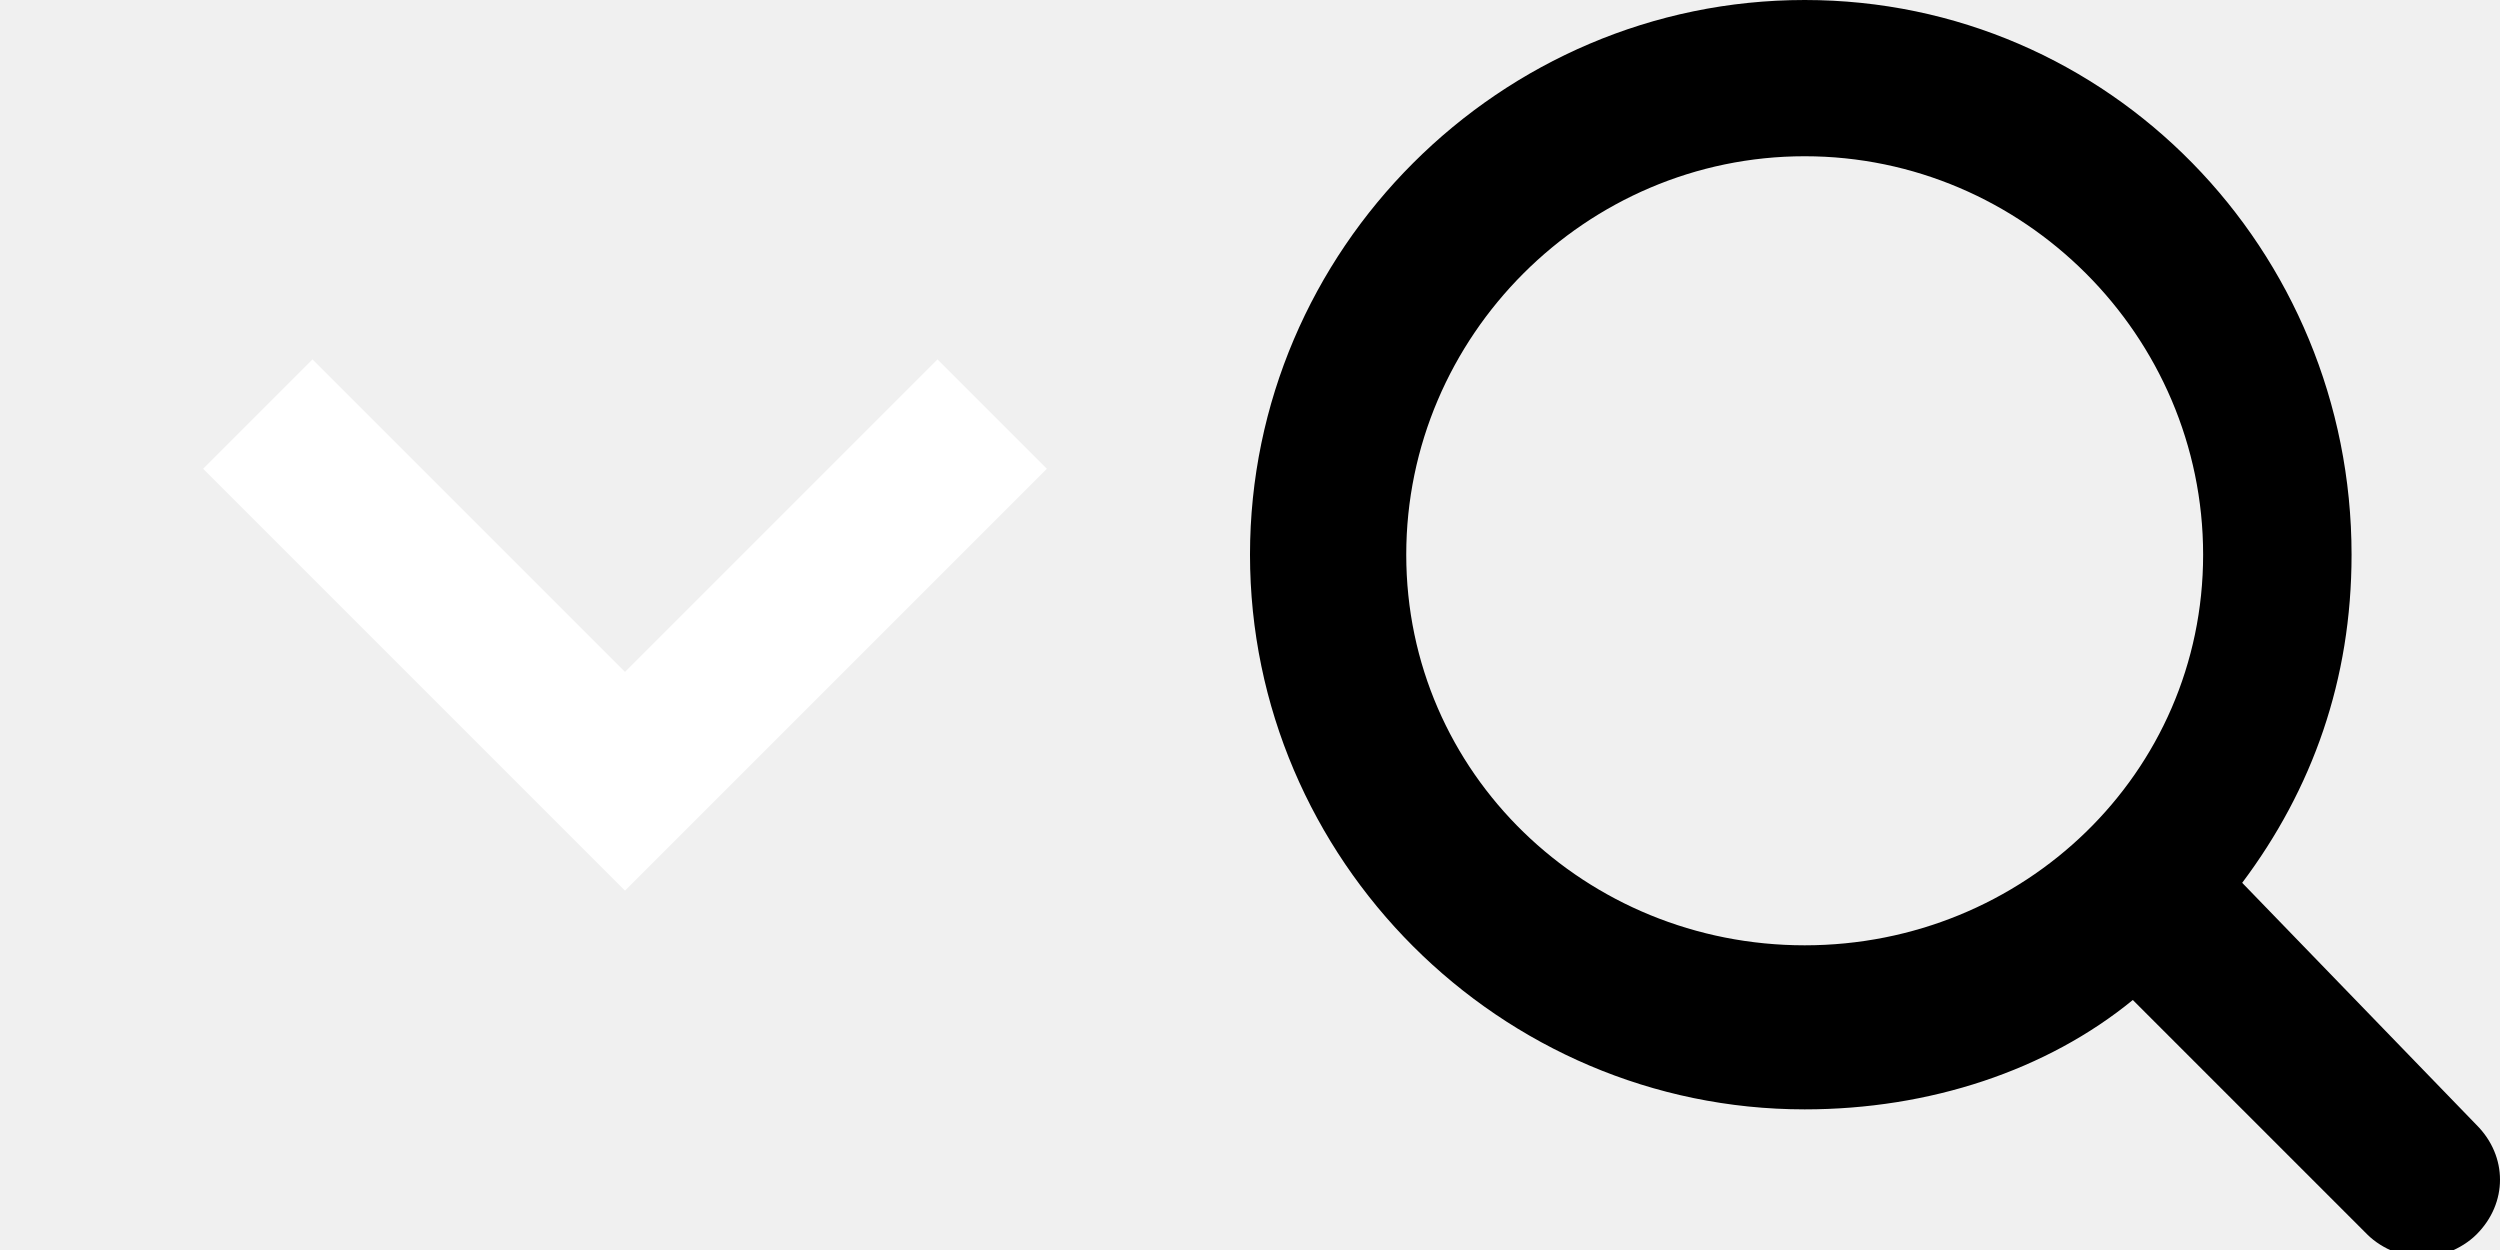
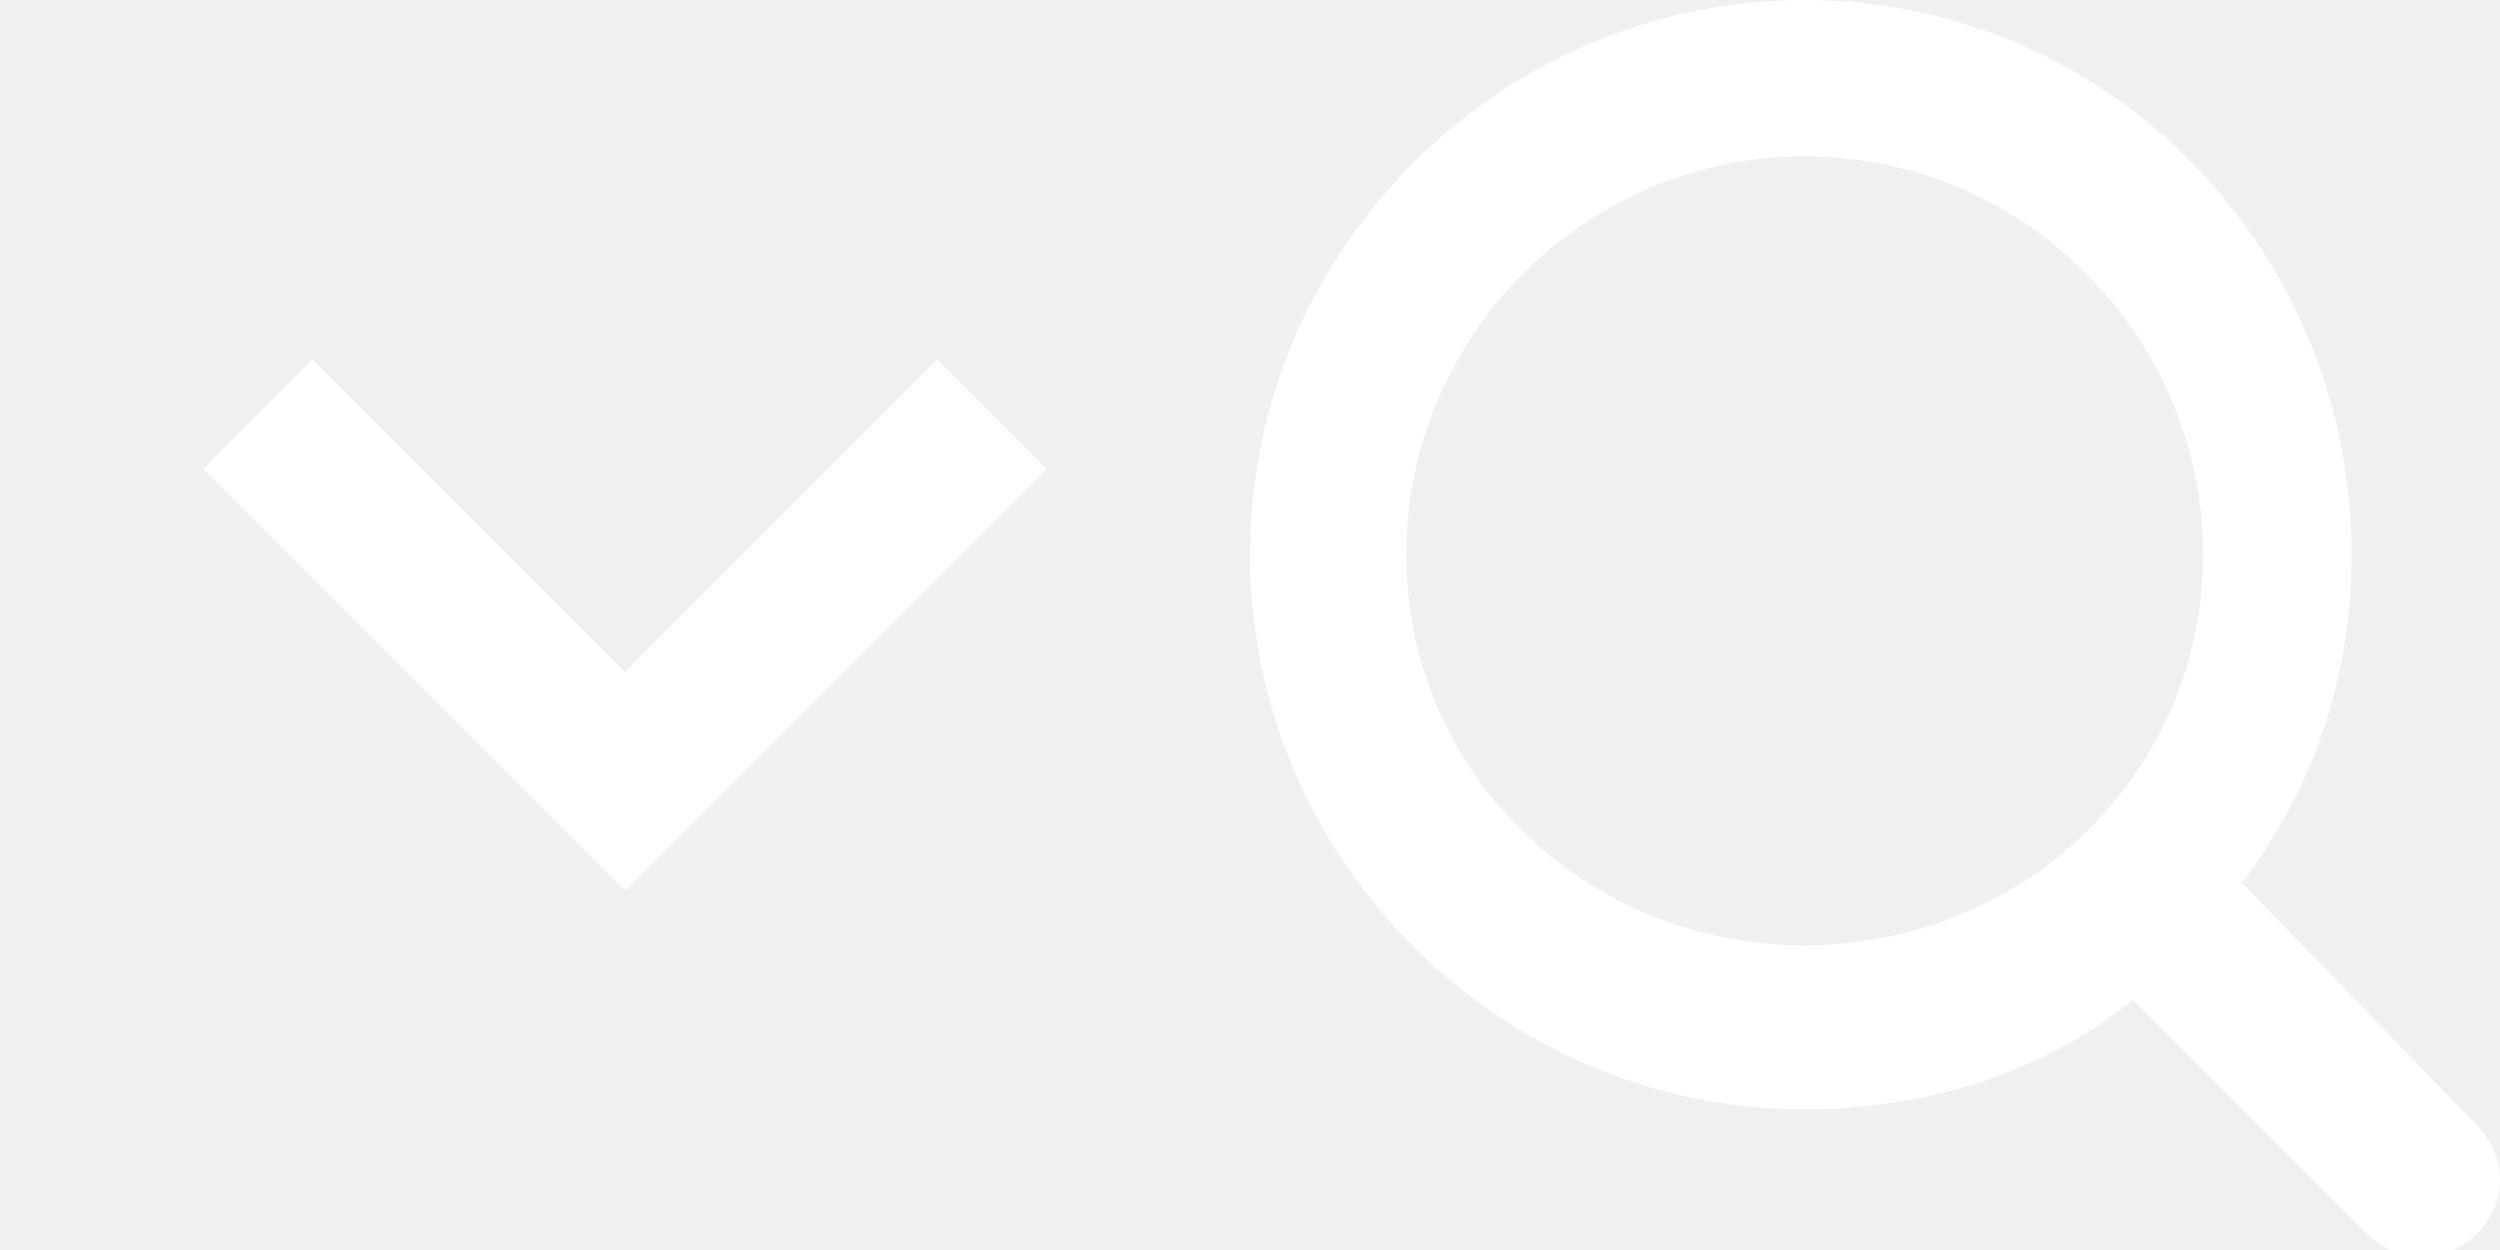
<svg xmlns="http://www.w3.org/2000/svg" x="0px" y="0px" width="32px" height="16px" viewBox="0 0 32 16">
  <g transform="translate(0, 0)">
    <polygon fill="#ffffff" points="8,11.4 2.6,6 4,4.6 8,8.6 12,4.6 13.4,6 " />
  </g>
  <g transform="translate(16, 0)">
-     <path fill="#000000" d="M12.7,11.3c0.9-1.2,1.4-2.6,1.4-4.2C14.1,3.2,11,0,7.1,0S0,3.2,0,7.1c0,3.9,3.2,7.1,7.1,7.1  c1.6,0,3.1-0.5,4.2-1.4l3,3c0.2,0.2,0.5,0.3,0.7,0.3s0.5-0.1,0.7-0.3c0.4-0.4,0.4-1,0-1.4L12.7,11.3z M7.1,12.1  C4.3,12.1,2,9.9,2,7.1S4.3,2,7.1,2s5.1,2.3,5.1,5.1S9.9,12.1,7.1,12.1z" />
+     <path fill="#ffffff" d="M12.7,11.3c0.9-1.2,1.4-2.6,1.4-4.2C14.1,3.2,11,0,7.1,0S0,3.2,0,7.1c0,3.9,3.2,7.1,7.1,7.1  c1.6,0,3.1-0.5,4.2-1.4l3,3c0.2,0.2,0.5,0.3,0.7,0.3s0.5-0.1,0.7-0.3c0.4-0.4,0.4-1,0-1.4L12.7,11.3z M7.1,12.1  C4.3,12.1,2,9.9,2,7.1S4.3,2,7.1,2s5.1,2.3,5.1,5.1S9.9,12.1,7.1,12.1z" />
  </g>
</svg>
